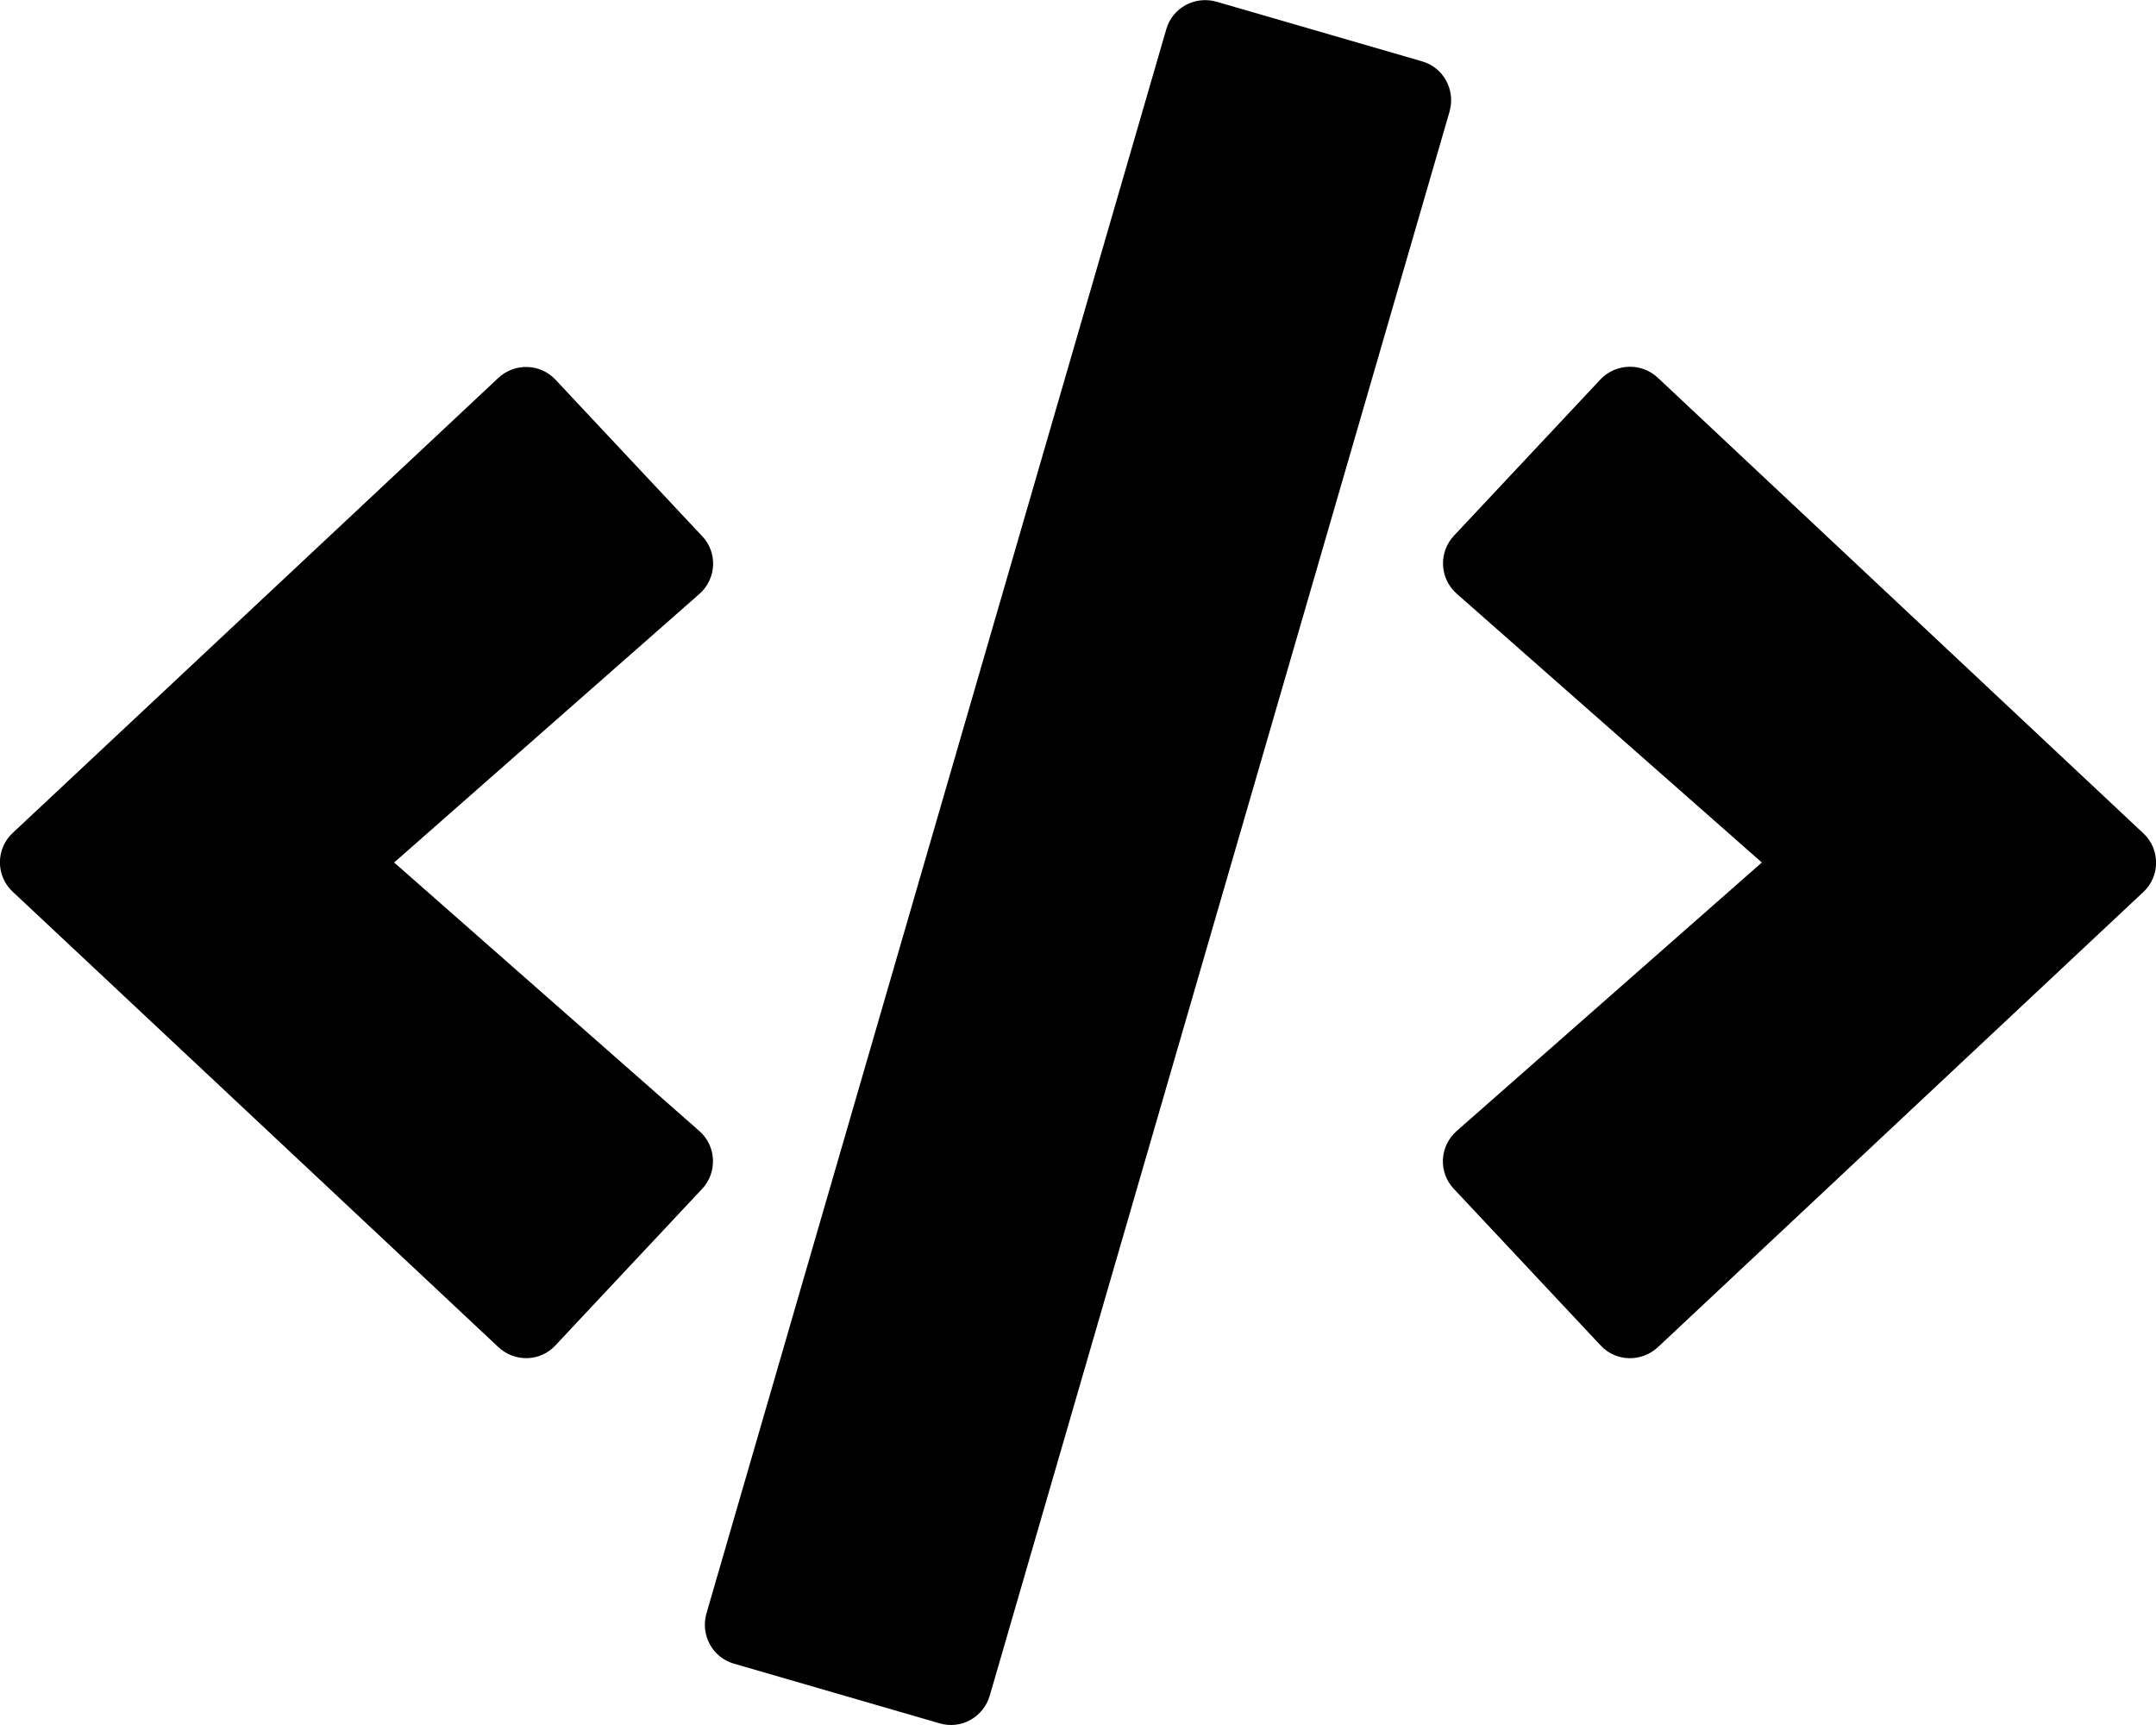
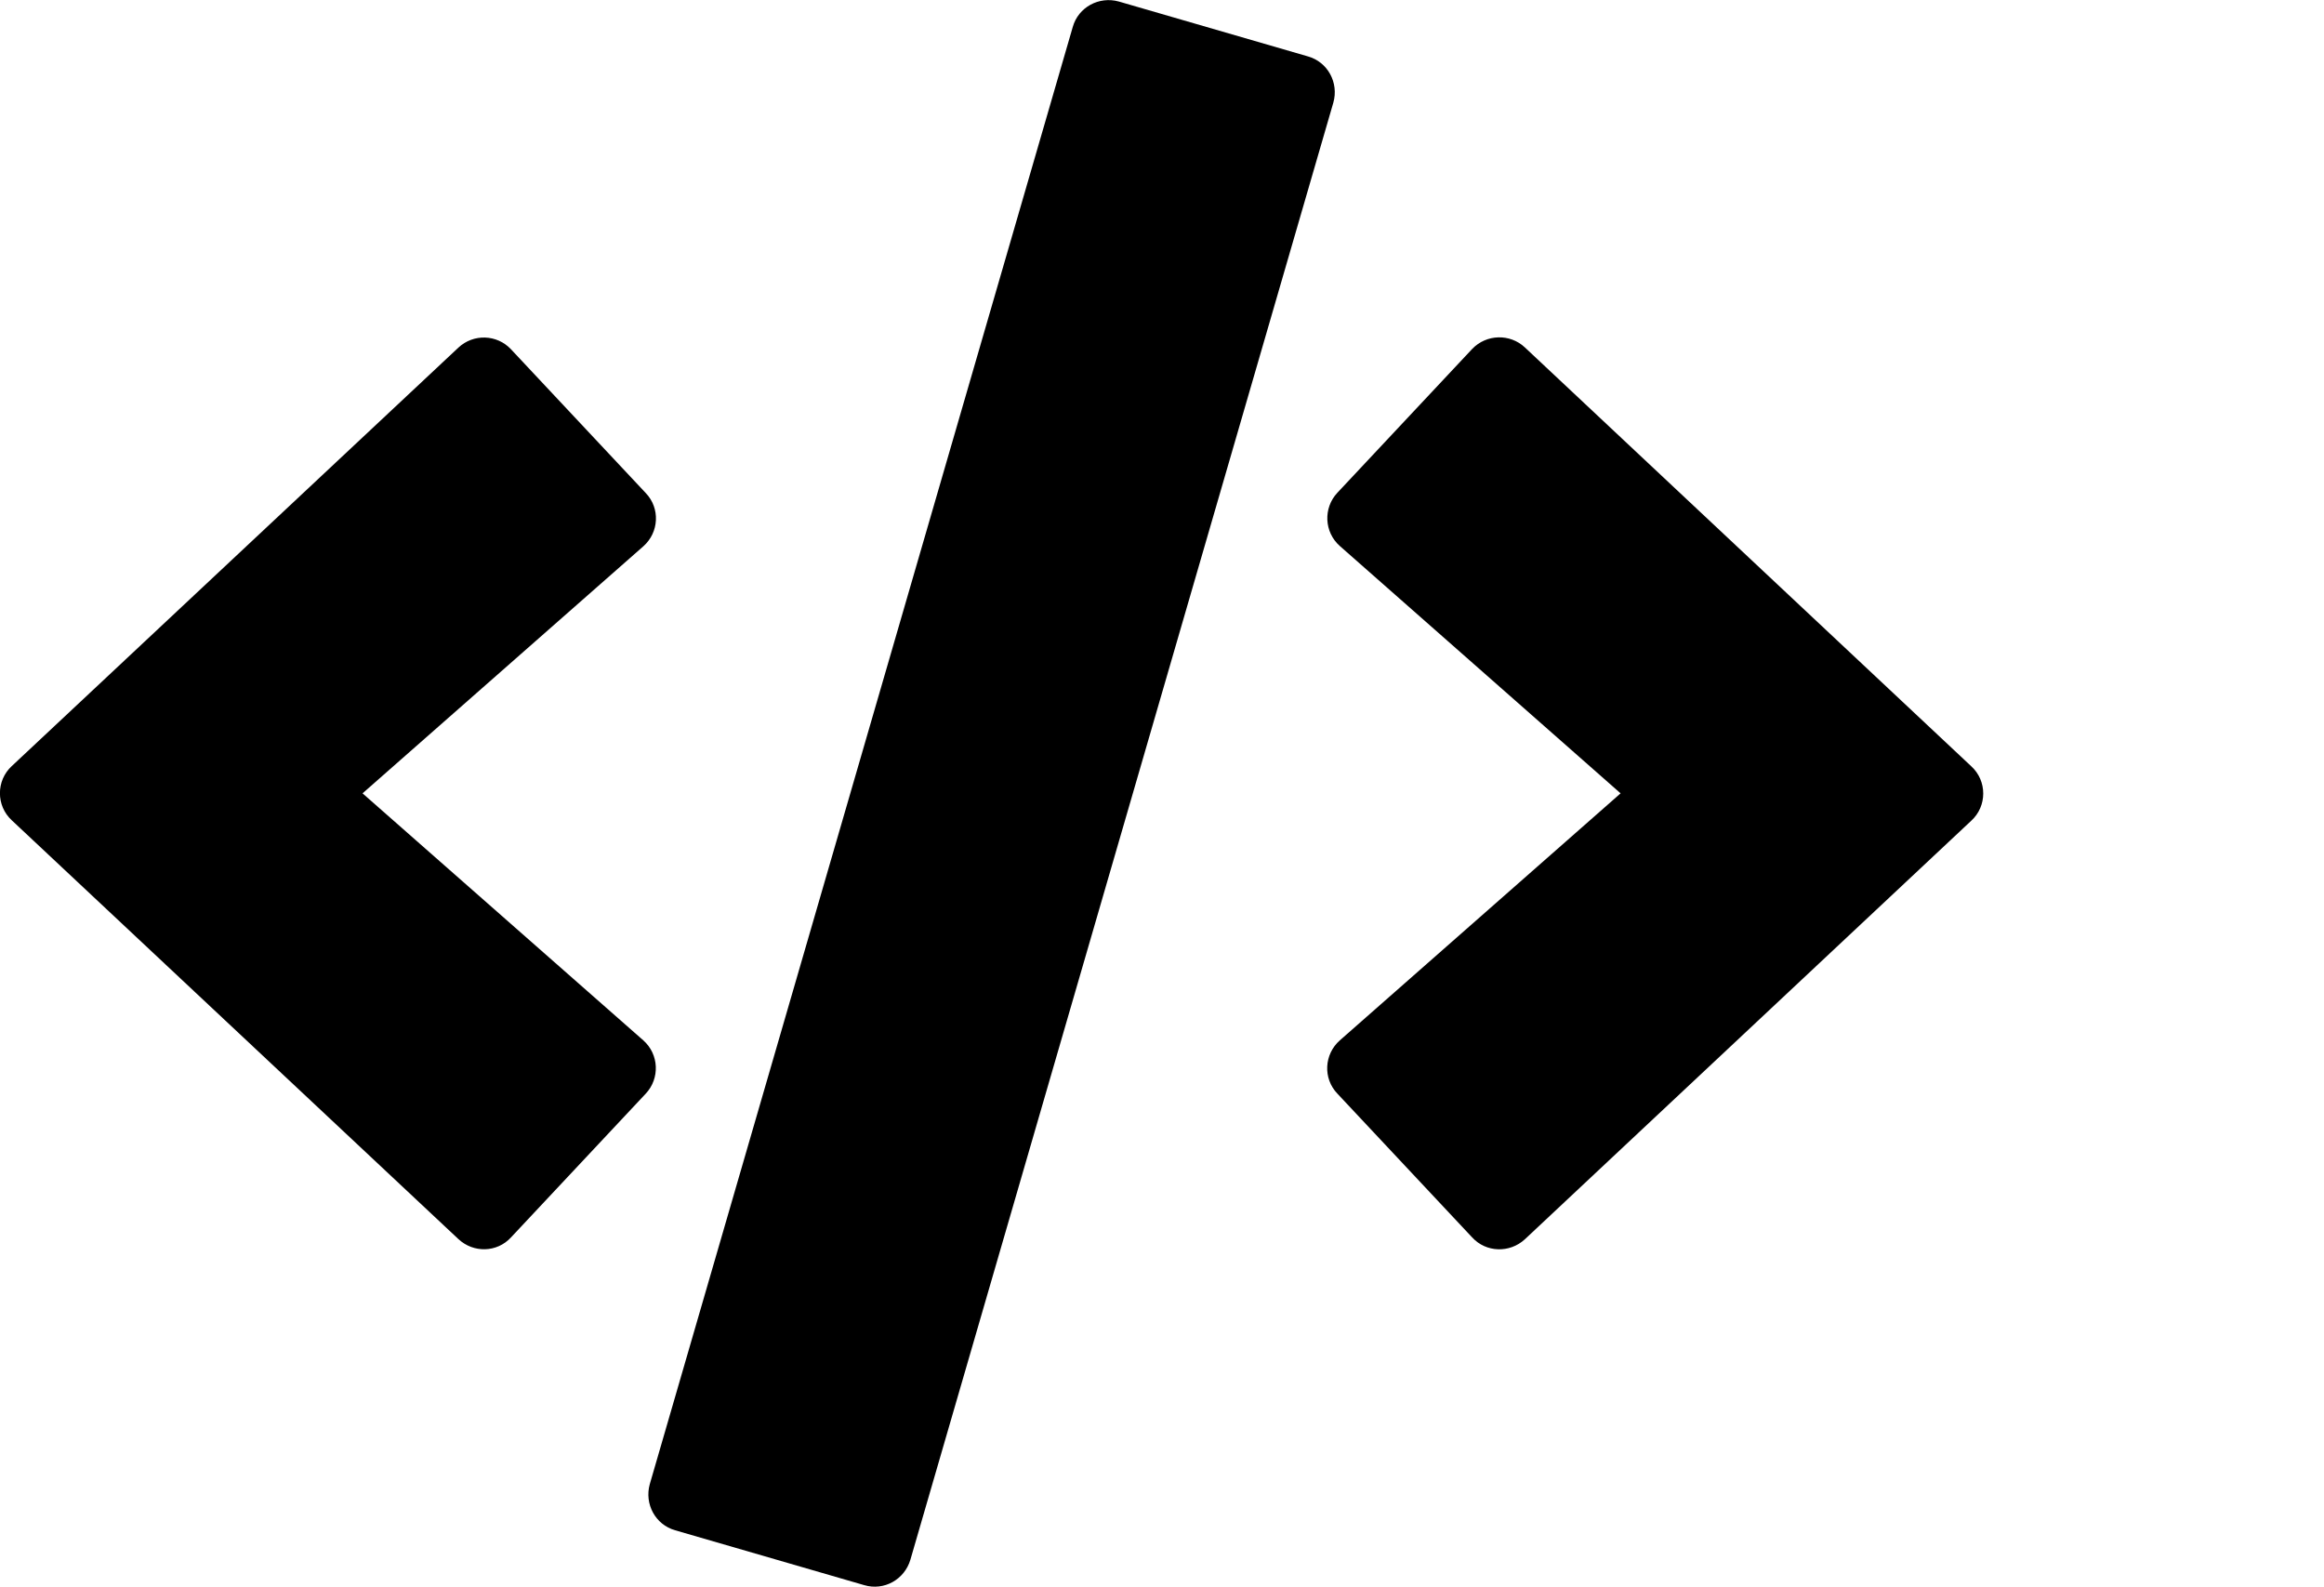
- <svg xmlns="http://www.w3.org/2000/svg" aria-hidden="true" focusable="false" data-prefix="fas" data-icon="code" class="svg-inline--fa fa-code fa-w-20" role="img" viewBox="0 0 640 512">
+ <svg xmlns="http://www.w3.org/2000/svg" aria-hidden="true" focusable="false" data-prefix="fas" data-icon="code" class="svg-inline--fa fa-code fa-w-20" role="img" viewBox="0 0 750 512">
  <path fill="currentColor" d="M278.9 511.5l-61-17.7c-6.4-1.8-10-8.5-8.2-14.9L346.2 8.7c1.8-6.4 8.5-10 14.9-8.2l61 17.7c6.4 1.8 10 8.5 8.2 14.9L293.8 503.3c-1.9 6.4-8.5 10.1-14.9 8.2zm-114-112.2l43.5-46.4c4.6-4.9 4.3-12.7-.8-17.2L117 256l90.6-79.7c5.1-4.5 5.5-12.3.8-17.2l-43.5-46.4c-4.5-4.8-12.1-5.1-17-.5L3.8 247.2c-5.1 4.7-5.1 12.8 0 17.5l144.1 135.1c4.9 4.6 12.5 4.4 17-.5zm327.2.6l144.1-135.1c5.1-4.7 5.1-12.8 0-17.5L492.1 112.1c-4.8-4.5-12.4-4.3-17 .5L431.6 159c-4.6 4.9-4.3 12.7.8 17.2L523 256l-90.6 79.7c-5.1 4.5-5.5 12.3-.8 17.2l43.5 46.4c4.5 4.9 12.1 5.1 17 .6z" />
</svg>
